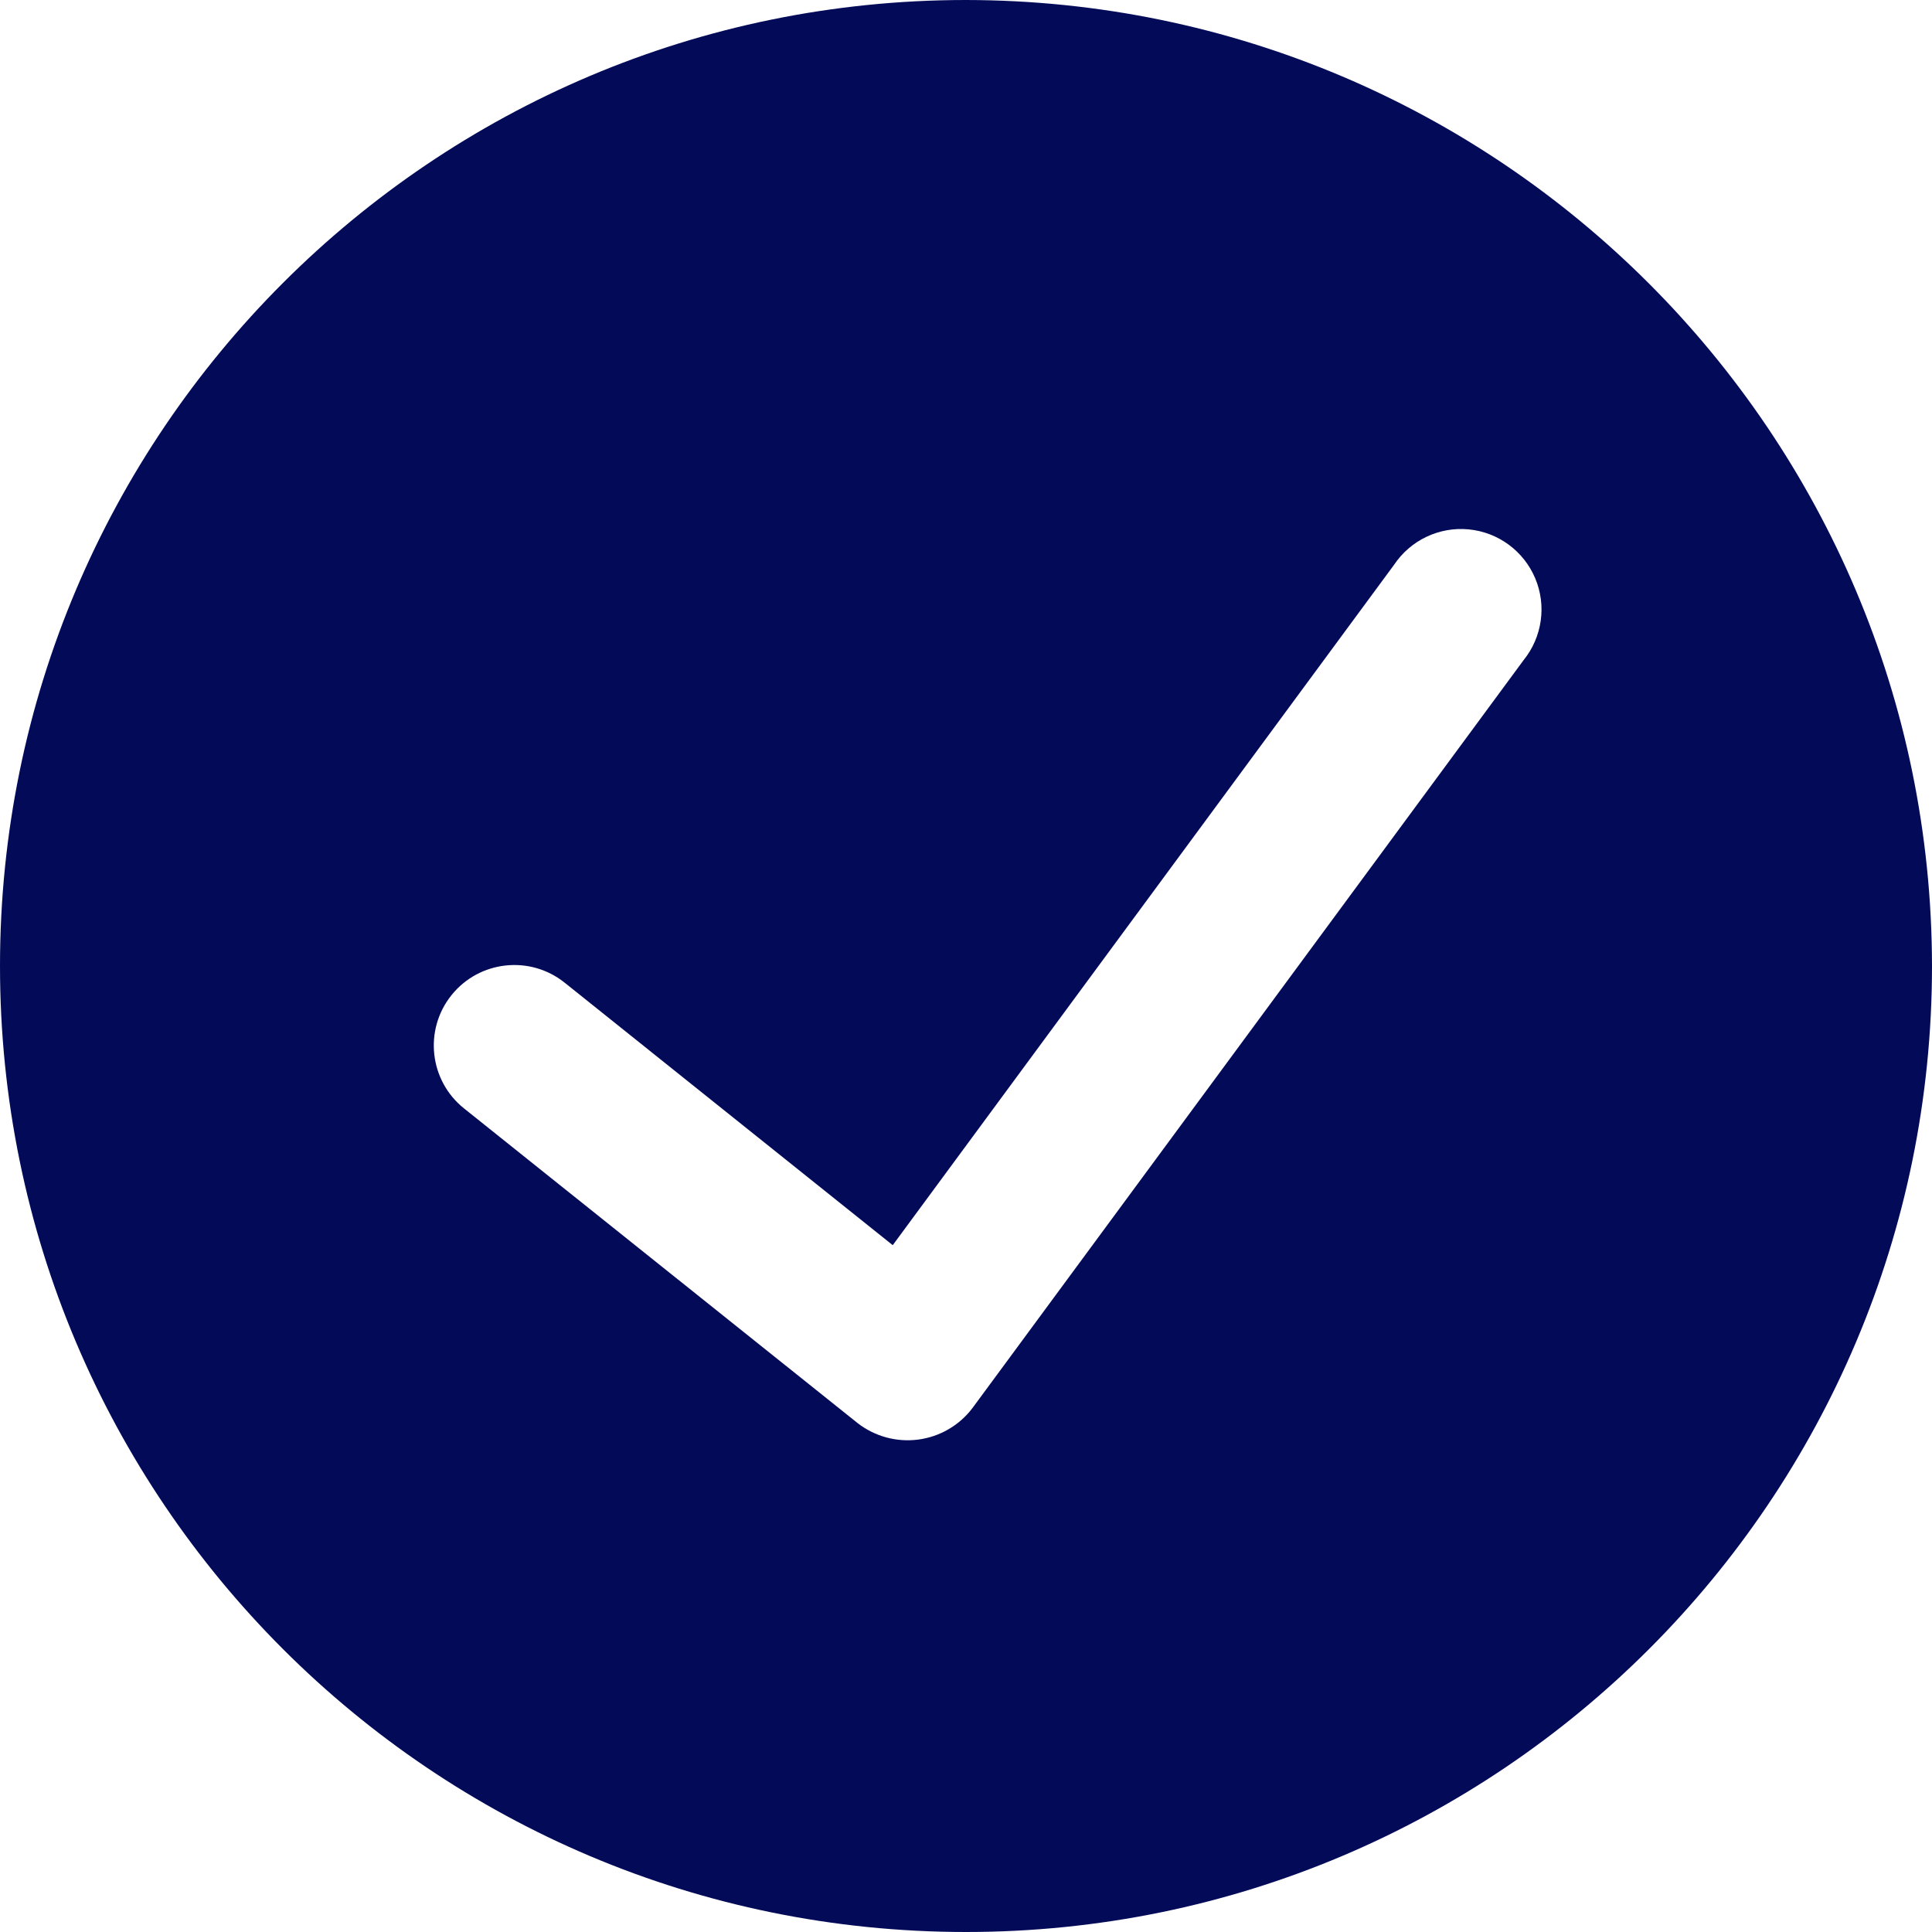
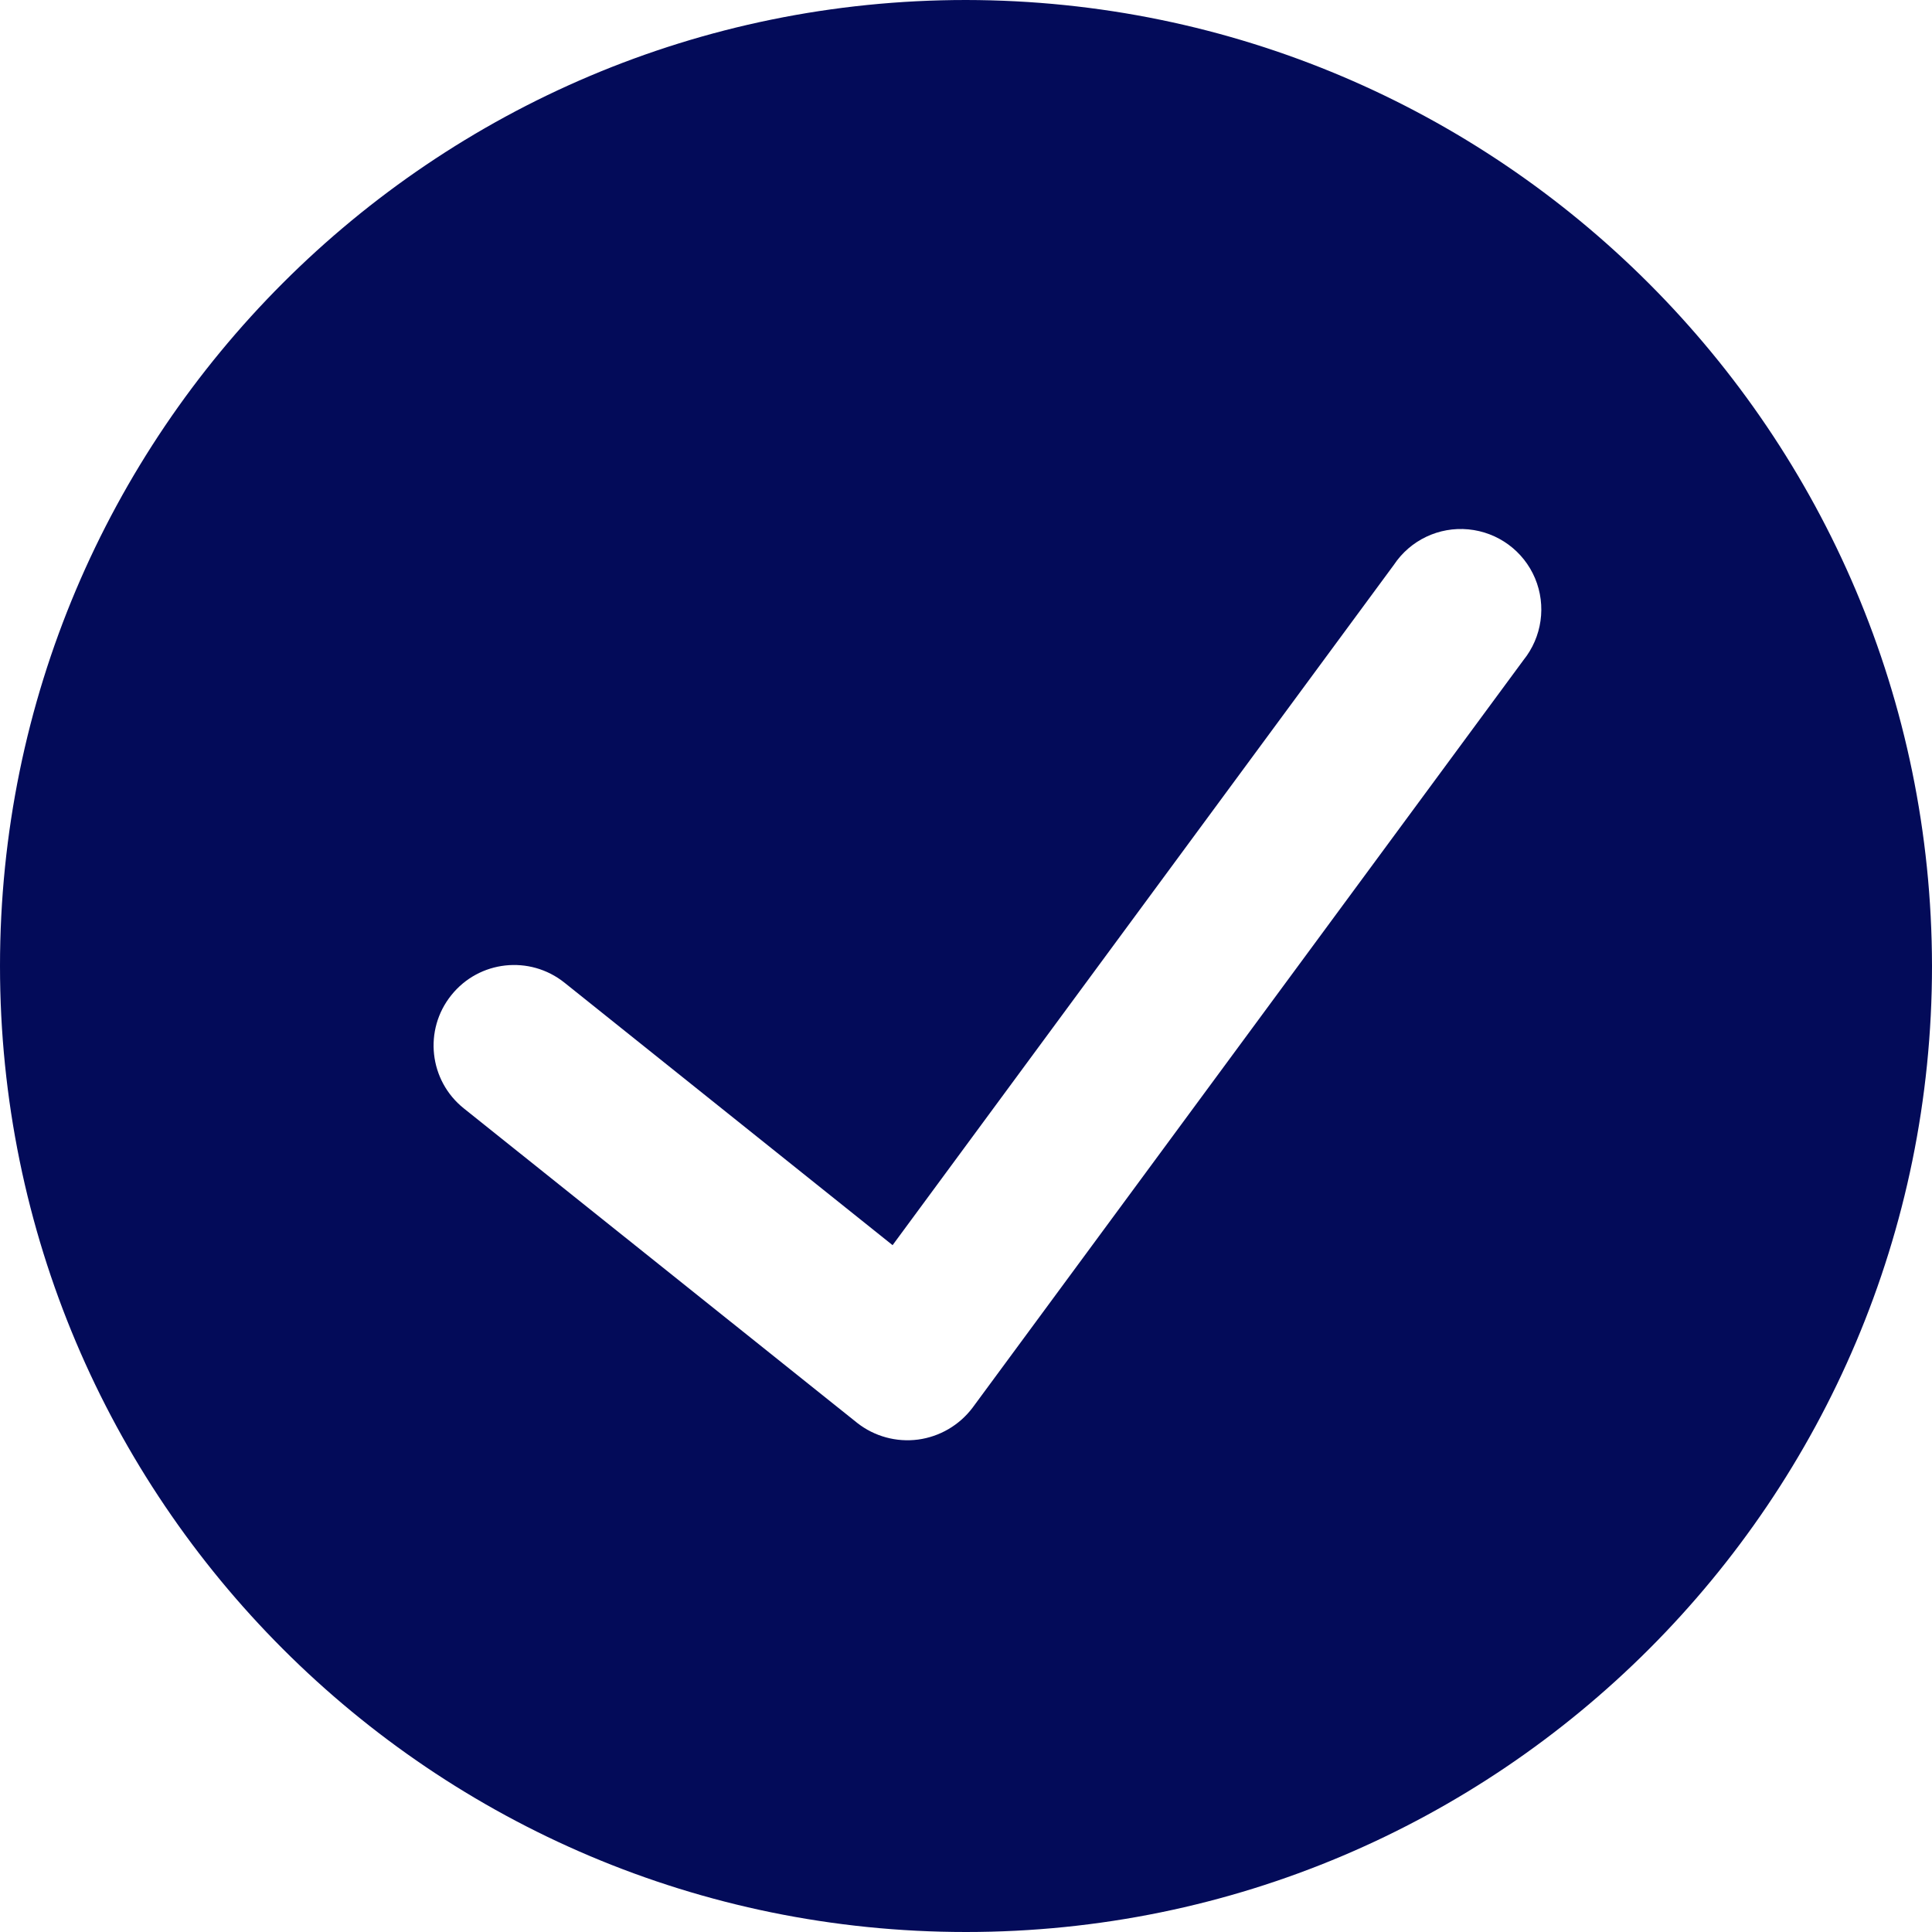
<svg xmlns="http://www.w3.org/2000/svg" width="24" height="24" viewBox="0 0 24 24" fill="none">
-   <path fill-rule="evenodd" clip-rule="evenodd" d="M0 12C0 5.373 5.373 0 12 0C18.624 0.008 23.992 5.376 24 12C24 18.627 18.627 24 12 24C5.373 24 0 18.627 0 12ZM12.082 17.489L18.927 8.2C19.158 7.914 19.214 7.523 19.071 7.184C18.928 6.844 18.61 6.611 18.244 6.576C17.877 6.541 17.521 6.711 17.317 7.017L11.09 15.468L7.014 12.207C6.583 11.862 5.953 11.932 5.608 12.363C5.263 12.794 5.333 13.424 5.764 13.769L10.652 17.677C10.866 17.844 11.137 17.918 11.406 17.883C11.675 17.848 11.919 17.706 12.082 17.489Z" fill="#030B59" />
+   <path fill-rule="evenodd" clip-rule="evenodd" d="M0 12C0 5.373 5.373 0 12 0C18.624 0.008 23.992 5.376 24 12C24 18.627 18.627 24 12 24C5.373 24 0 18.627 0 12ZM12.08 17.489L18.925 8.2C19.156 7.913 19.211 7.523 19.069 7.184C18.926 6.844 18.608 6.611 18.241 6.576C17.875 6.541 17.519 6.71 17.315 7.017L11.088 15.468L7.012 12.207C6.58 11.862 5.951 11.931 5.606 12.363C5.26 12.794 5.33 13.424 5.762 13.769L10.65 17.677C10.863 17.844 11.135 17.918 11.404 17.883C11.673 17.847 11.916 17.705 12.08 17.489Z" fill="#030B59" />
</svg>
